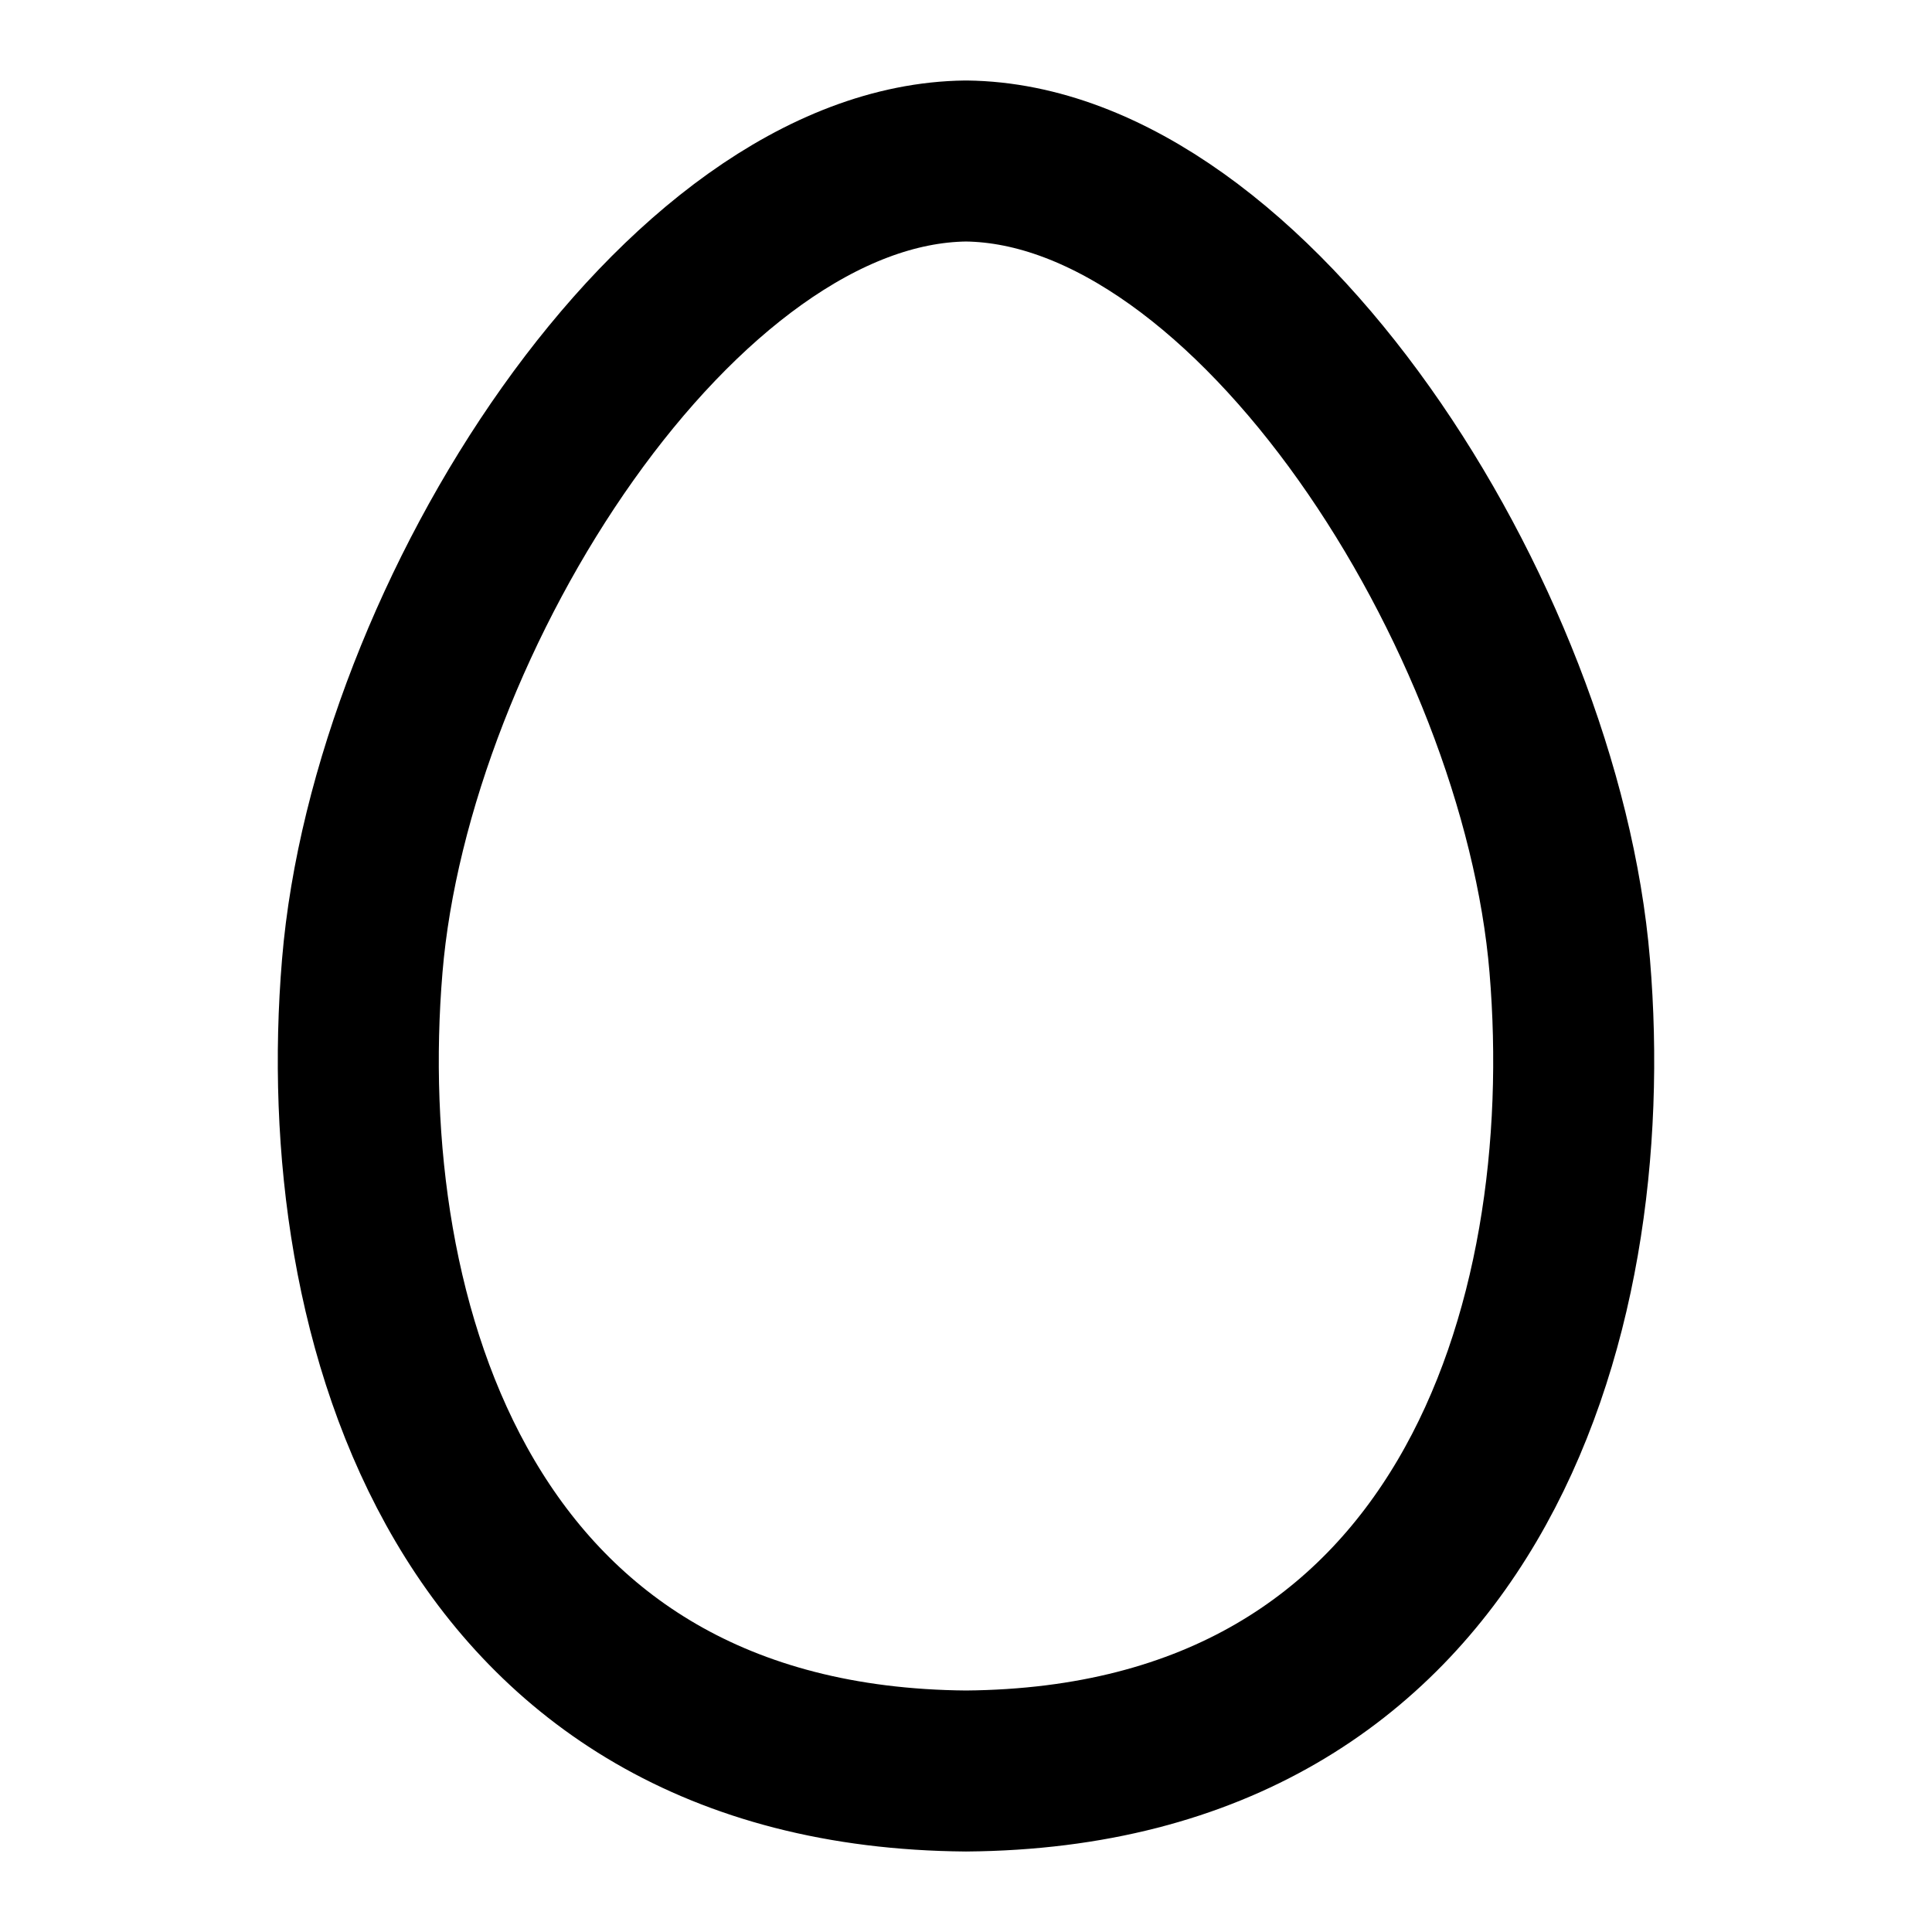
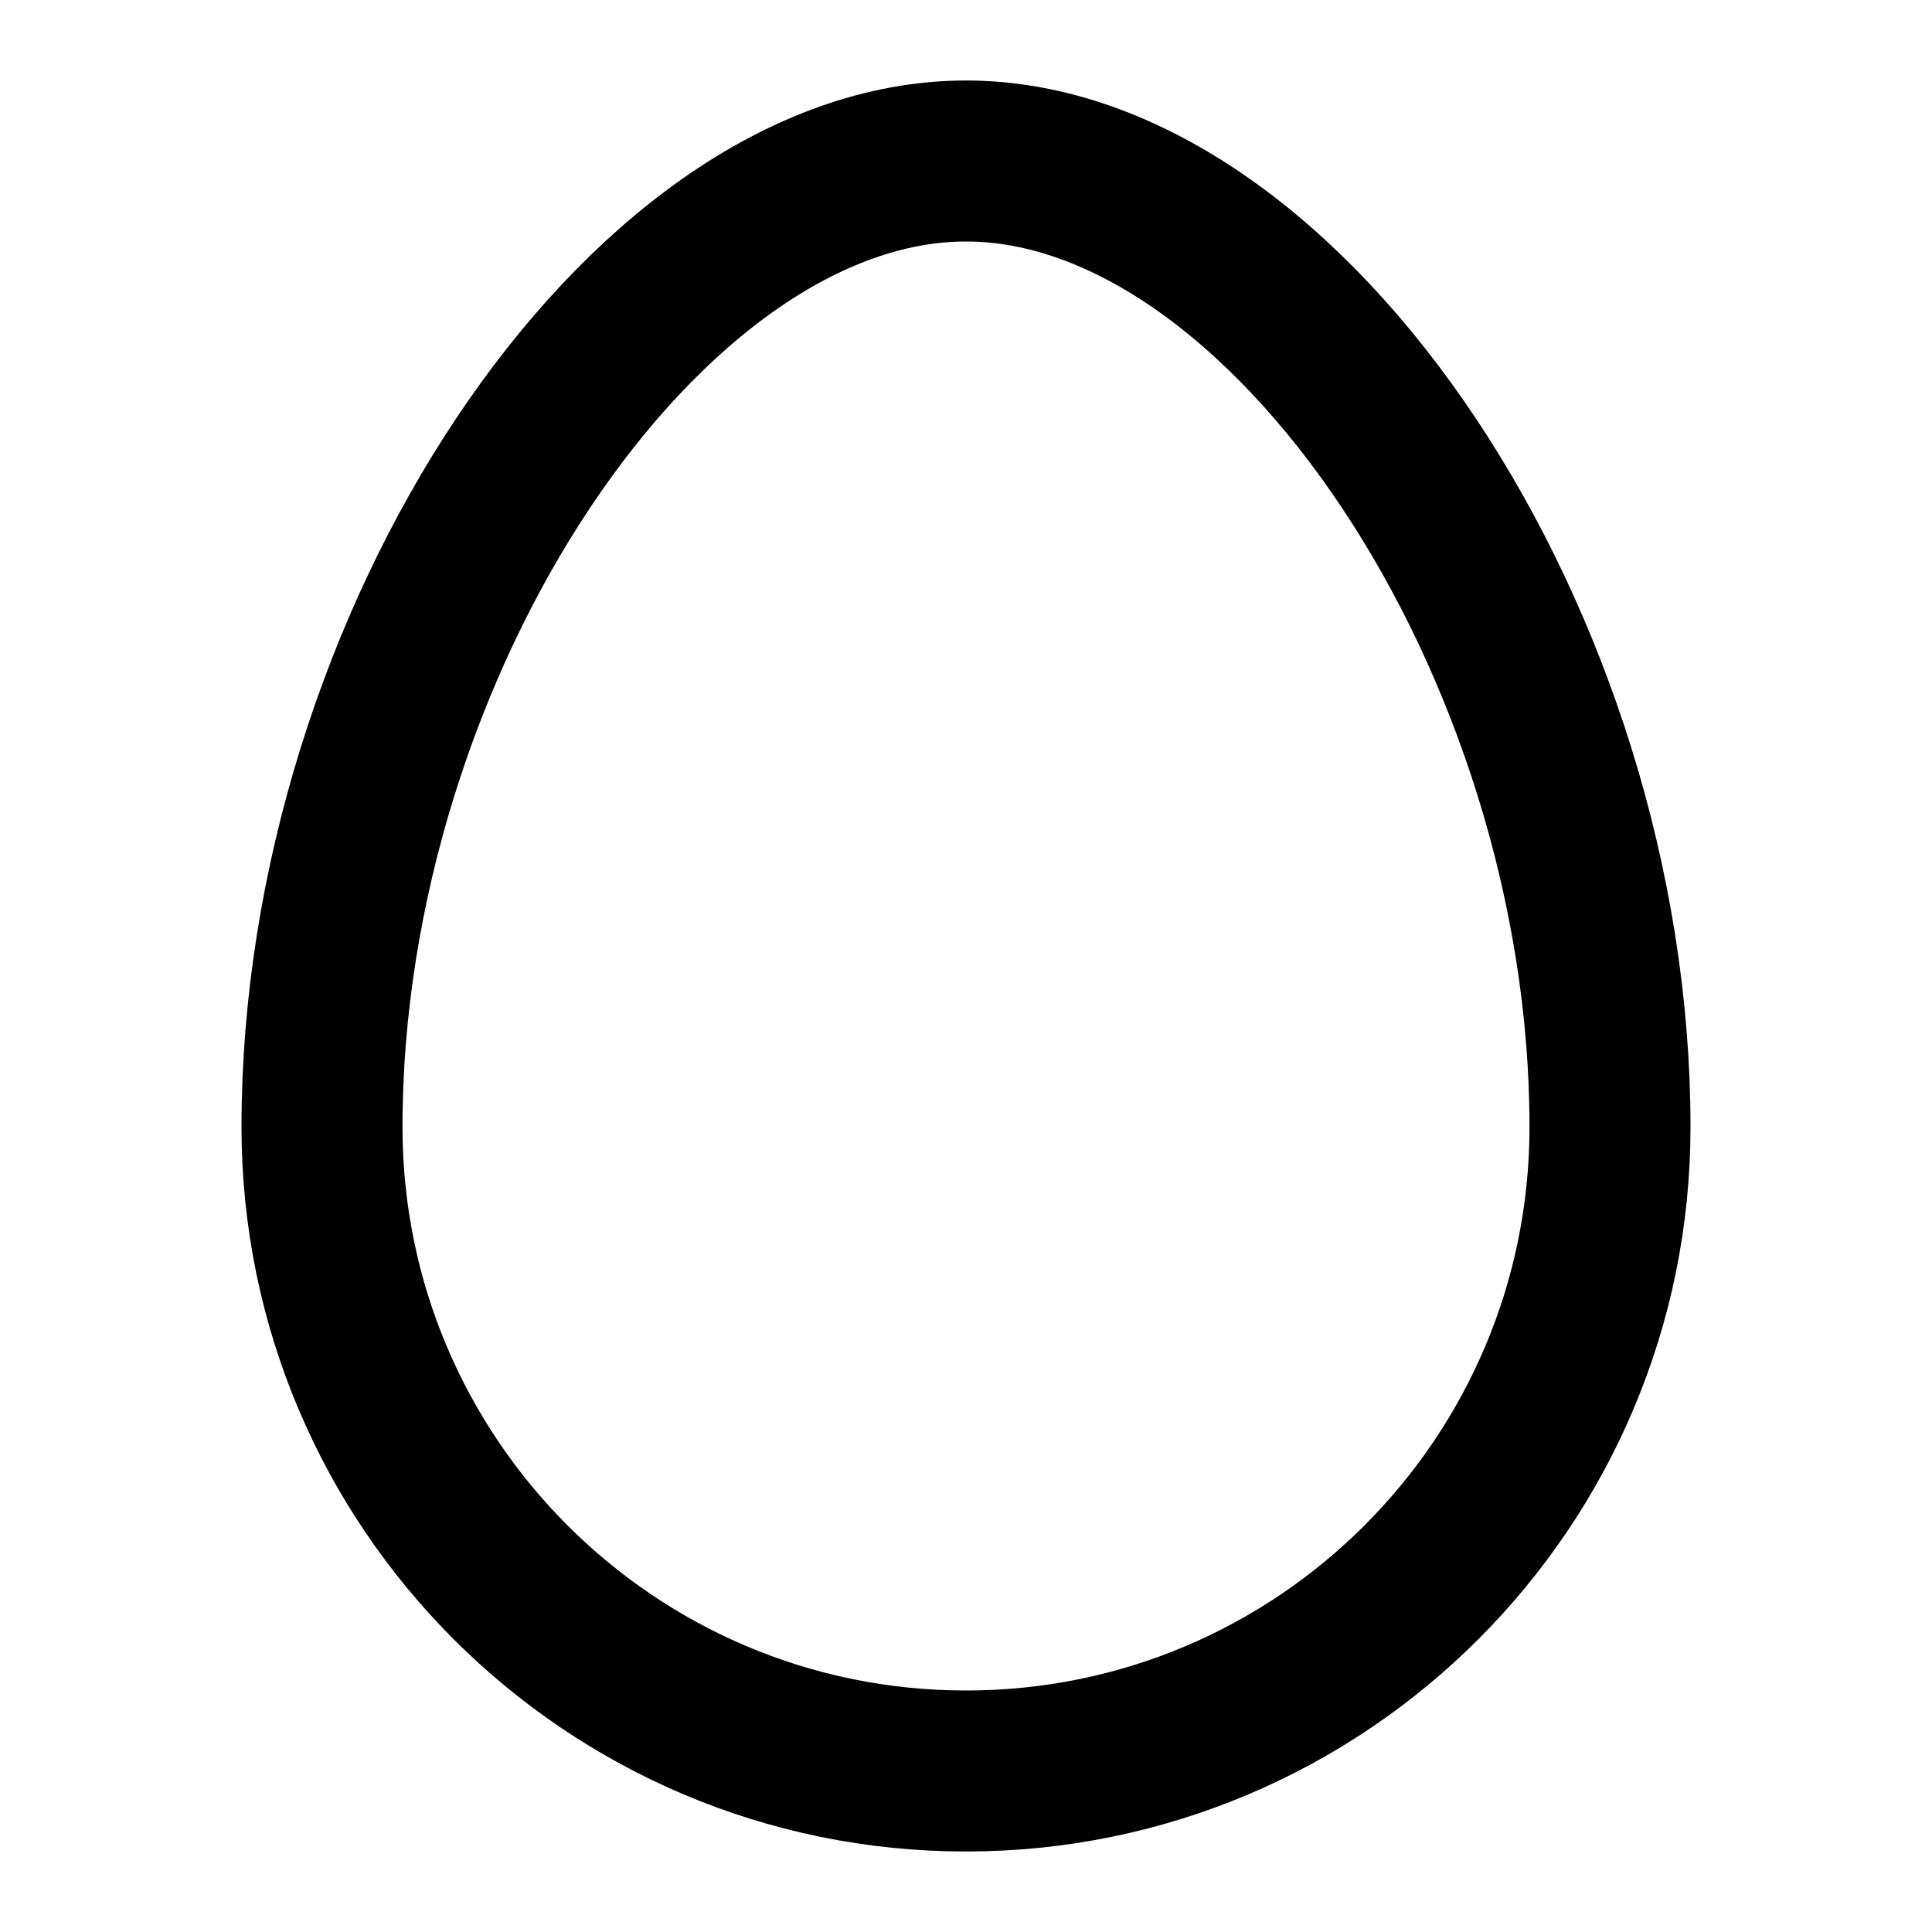
<svg xmlns="http://www.w3.org/2000/svg" width="24" height="24" fill="none" stroke="currentColor" stroke-linecap="round" stroke-linejoin="round" stroke-width="2" viewBox="0 0 24 24">
-   <path d="M12 22c6.23-.05 7.87-5.57 7.5-10-.36-4.34-3.95-9.96-7.5-10-3.55.04-7.14 5.66-7.5 10-.37 4.43 1.27 9.95 7.5 10" />
+   <path d="M12 2C8 2 4 8 4 14a8 8 0 0 0 16 0c0-6-4-12-8-12" />
</svg>
